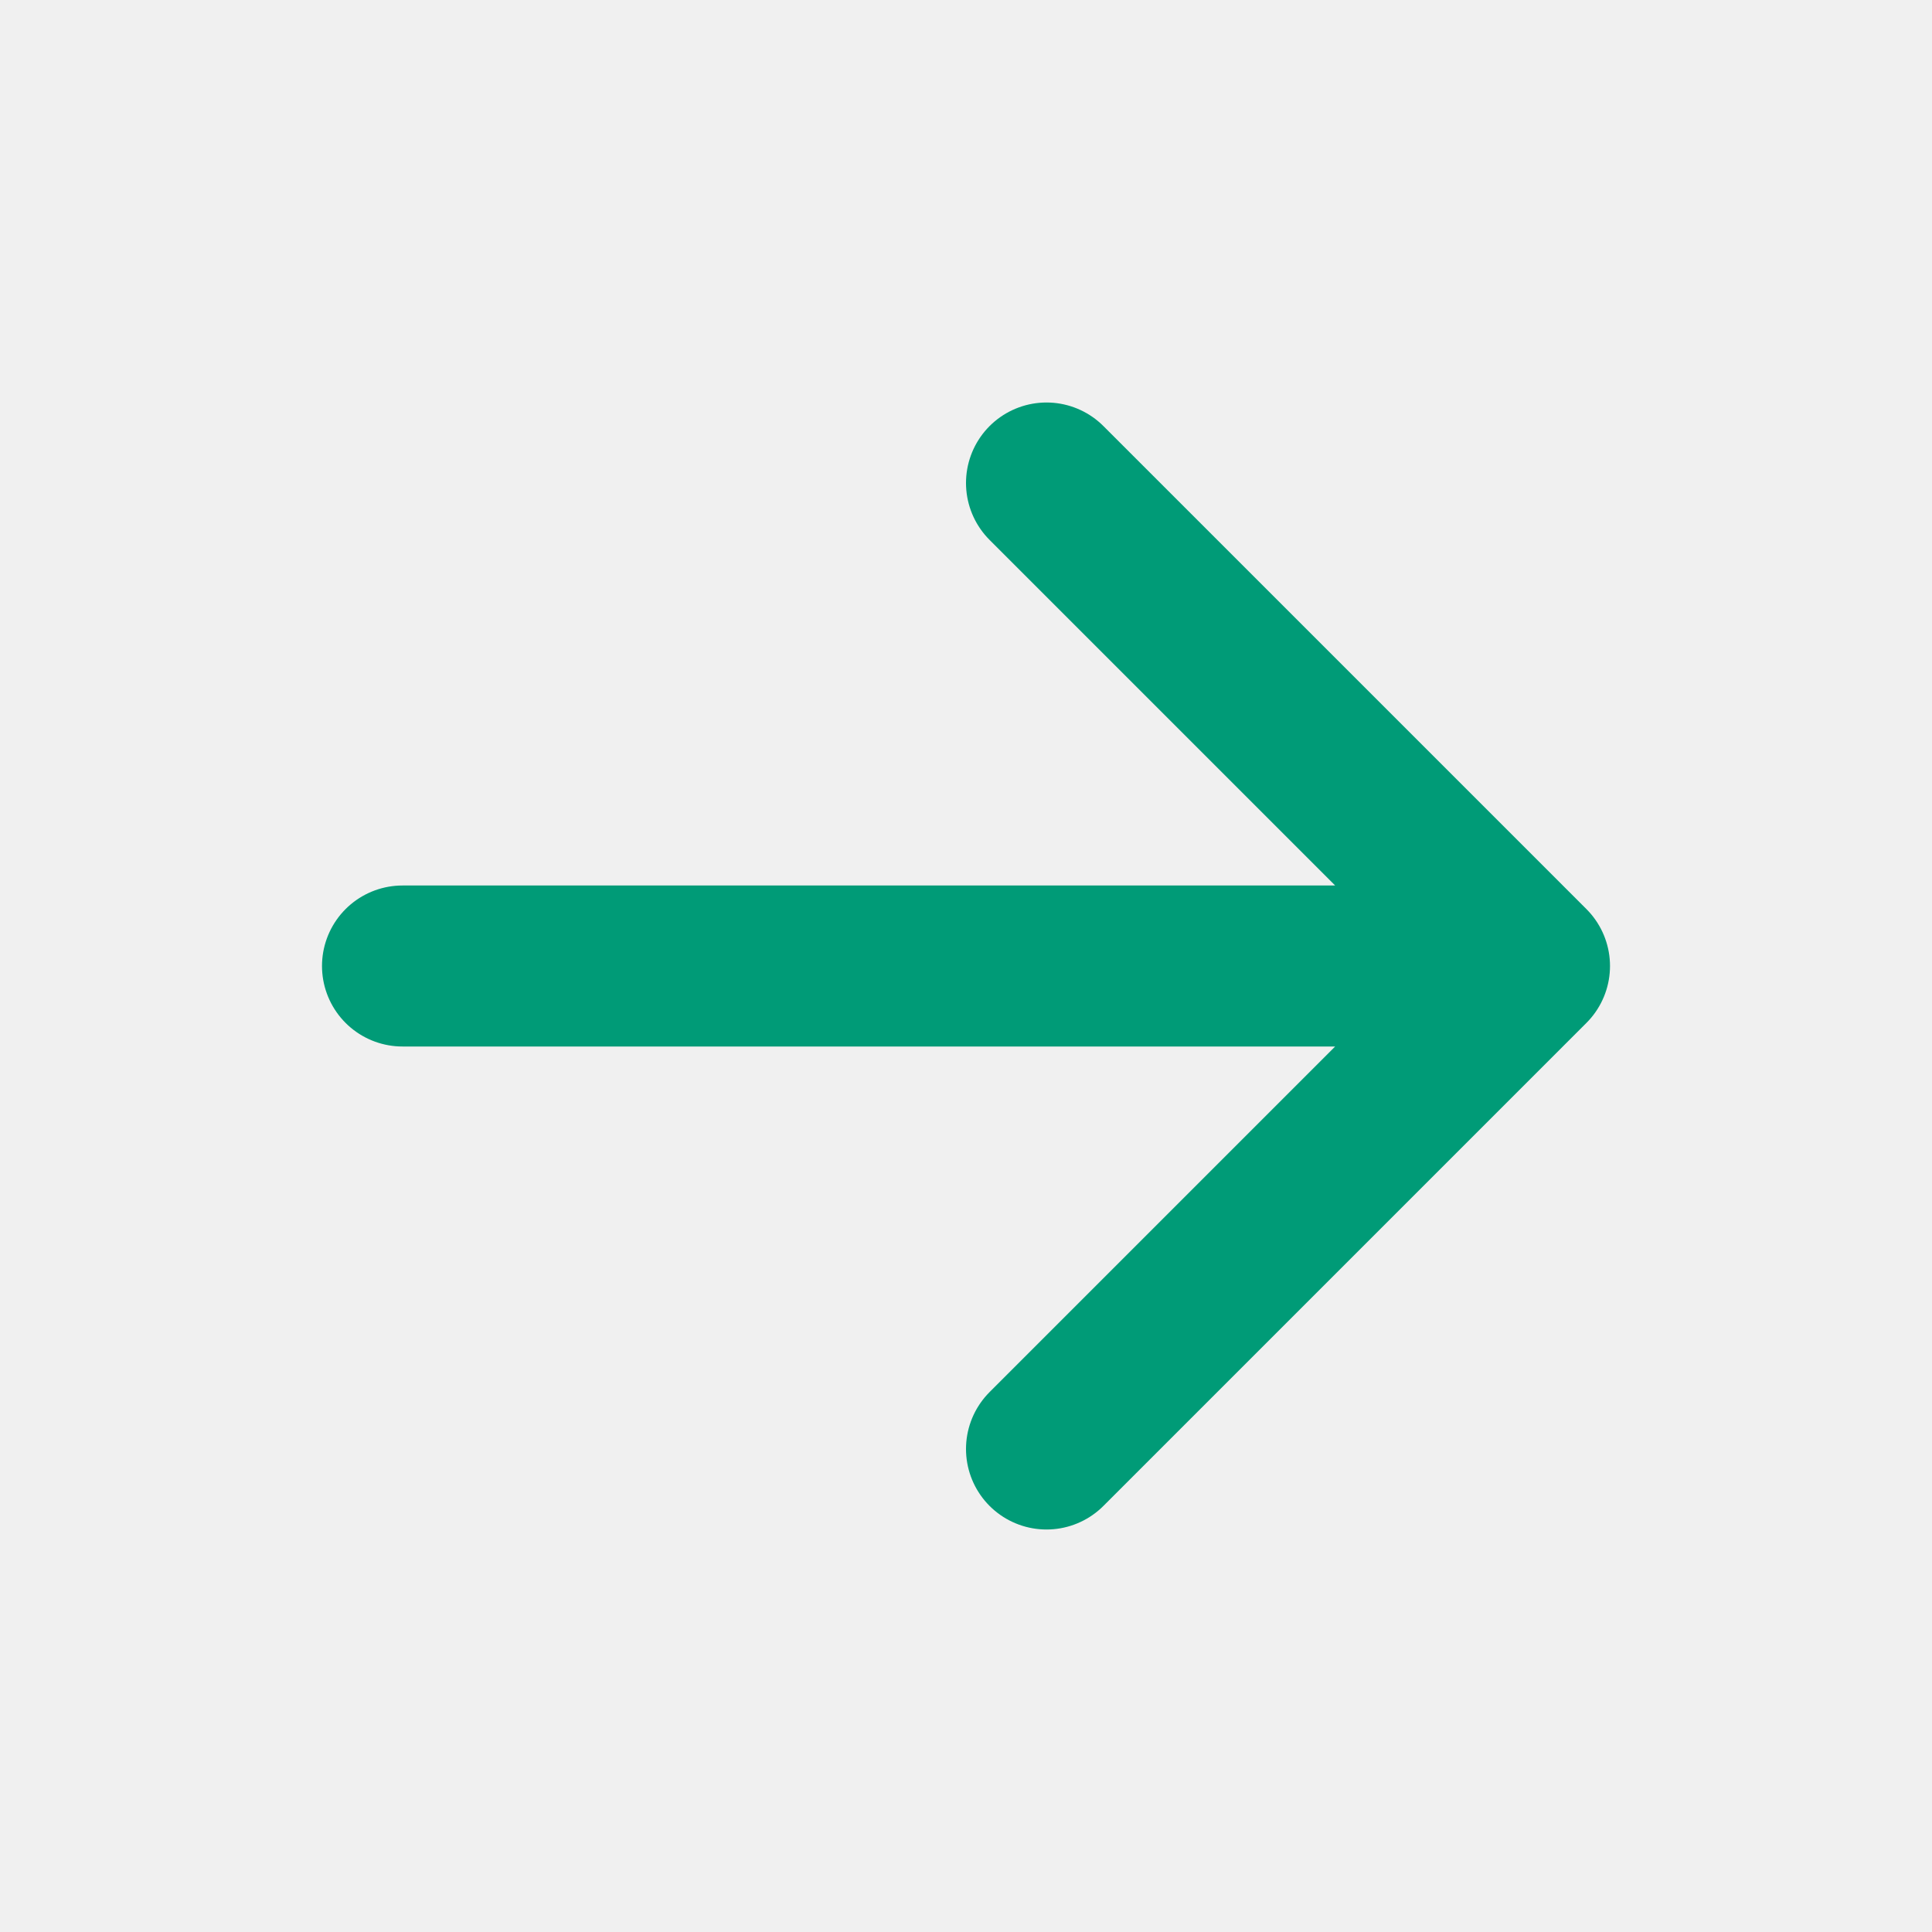
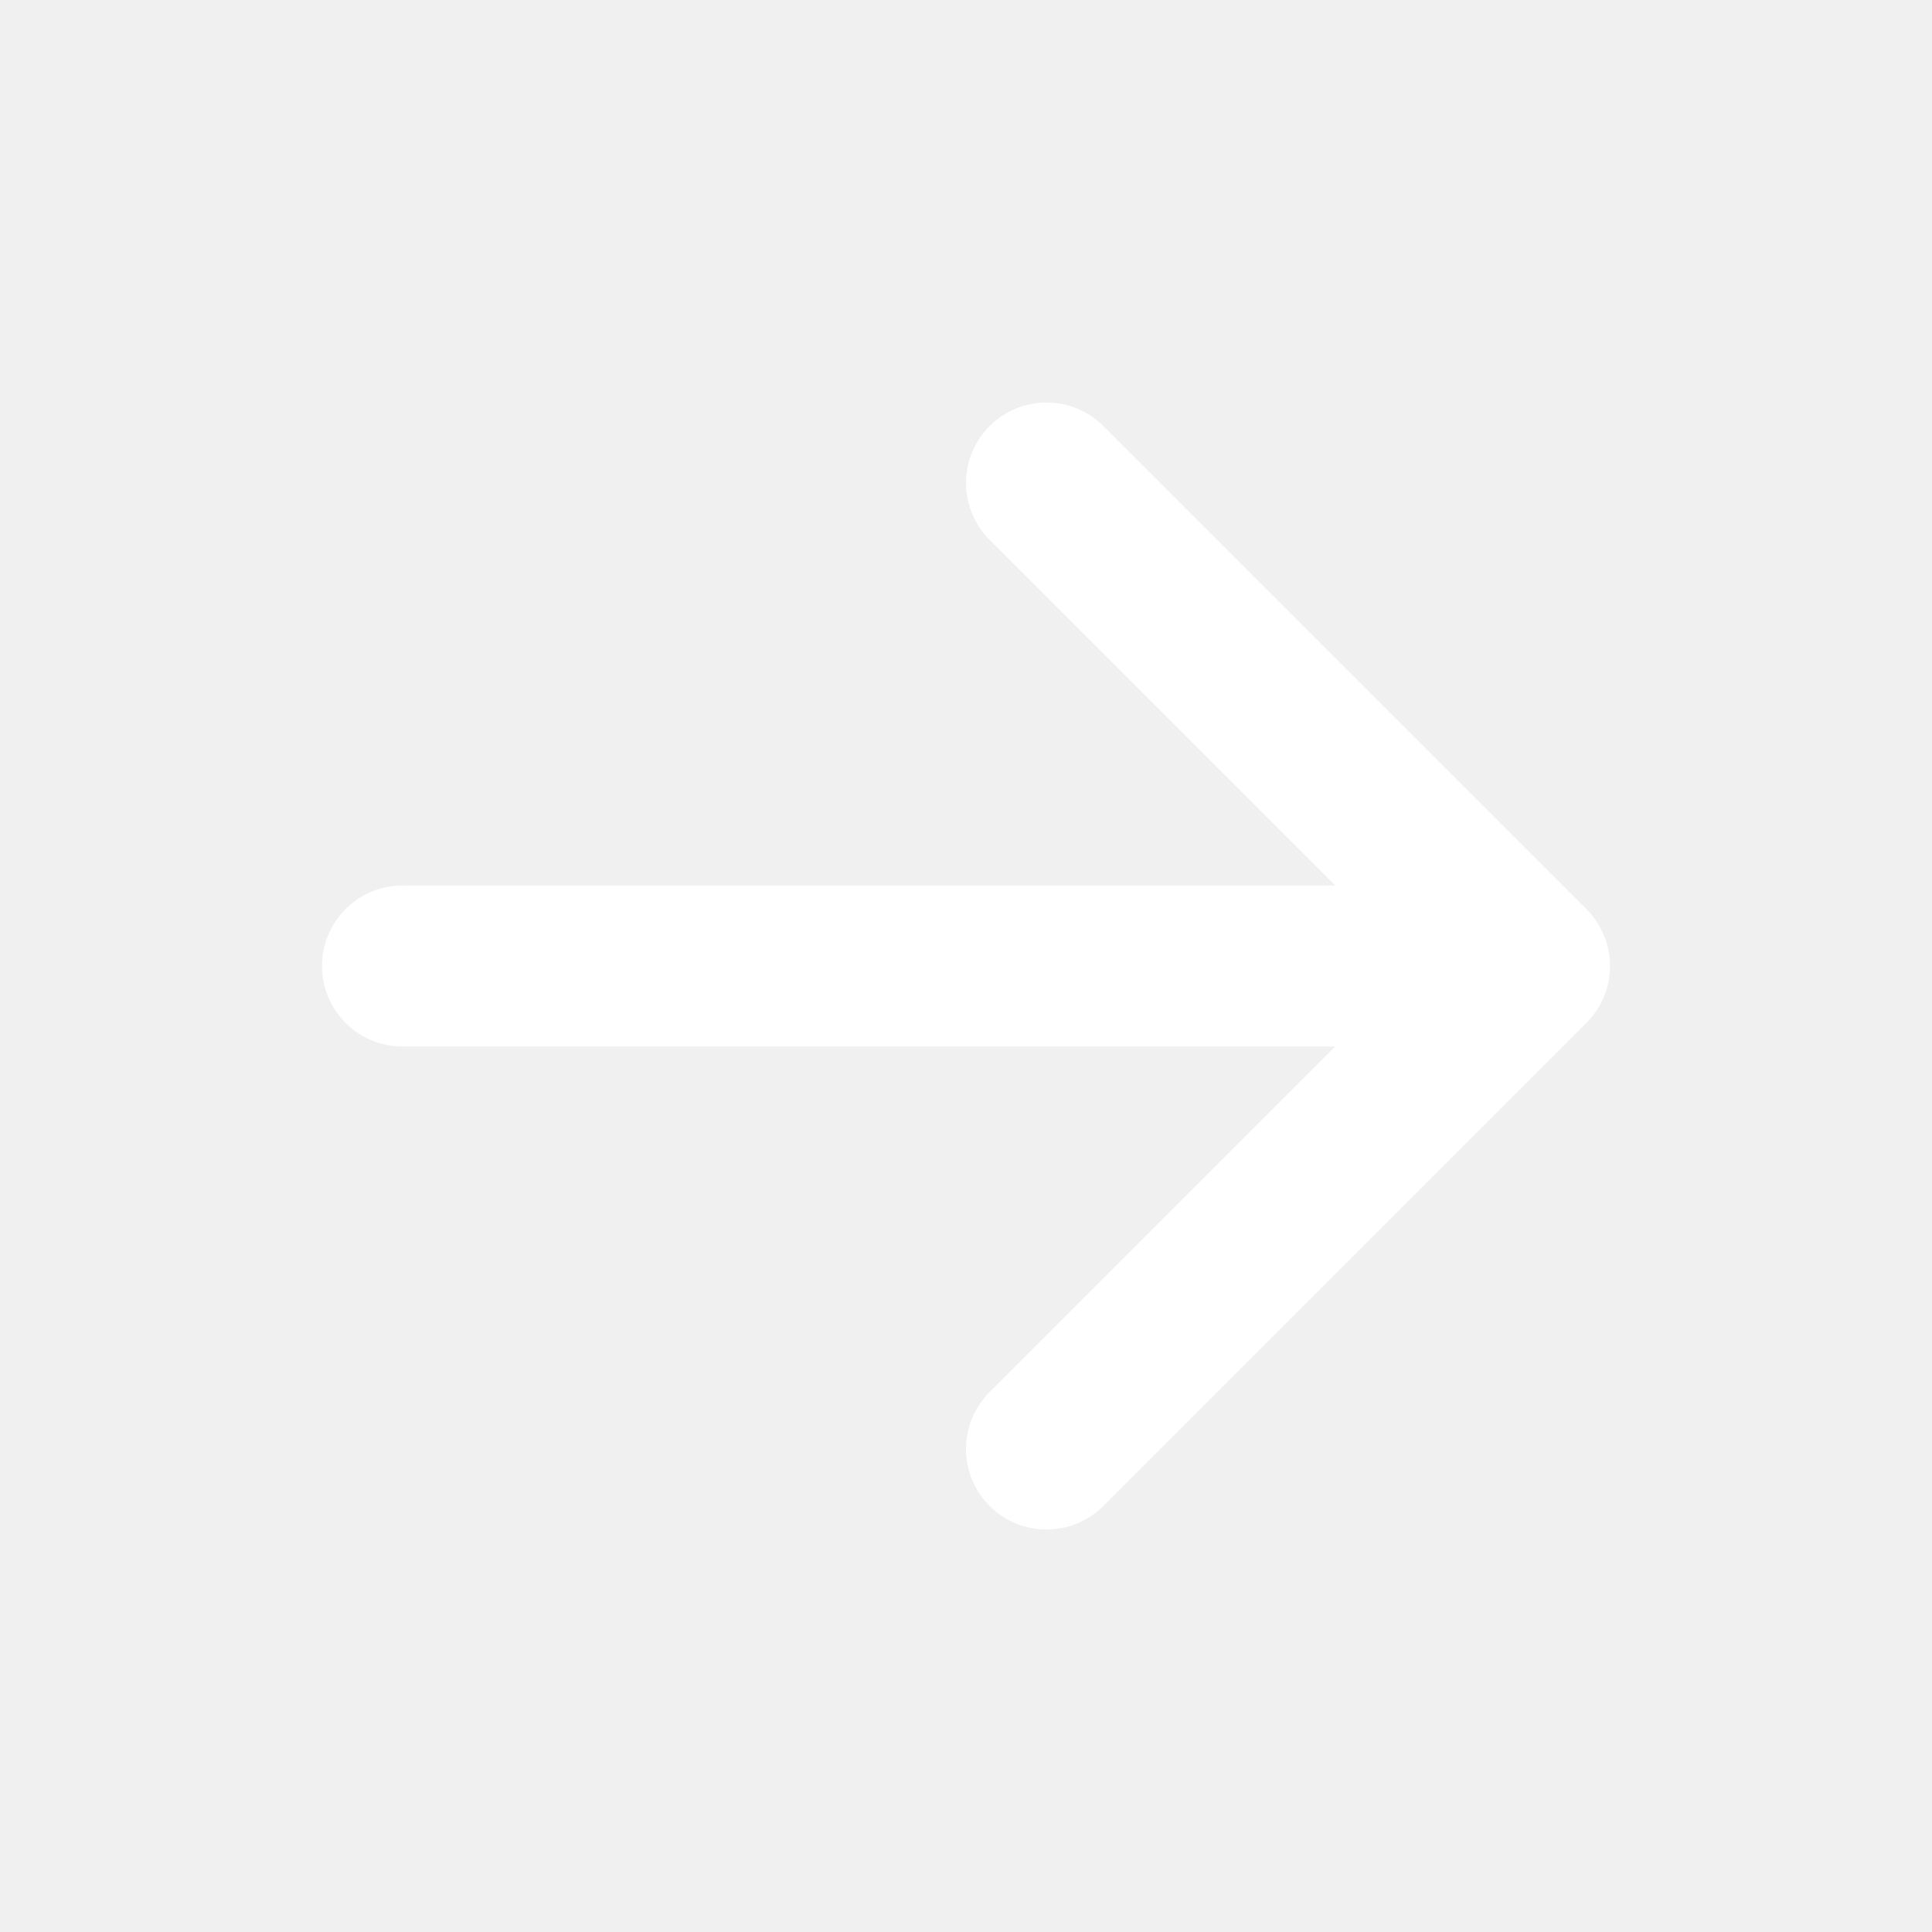
<svg xmlns="http://www.w3.org/2000/svg" width="24" height="24" viewBox="0 0 24 24" fill="none">
-   <path d="M5 12H19M19 12L13 6M19 12L13 18" stroke="#009b77" stroke-width="2" stroke-linecap="round" stroke-linejoin="round" />
+   <path d="M5 12H19M19 12L13 6M19 12L13 18" stroke="white" stroke-width="2" stroke-linecap="round" stroke-linejoin="round" />
</svg>
